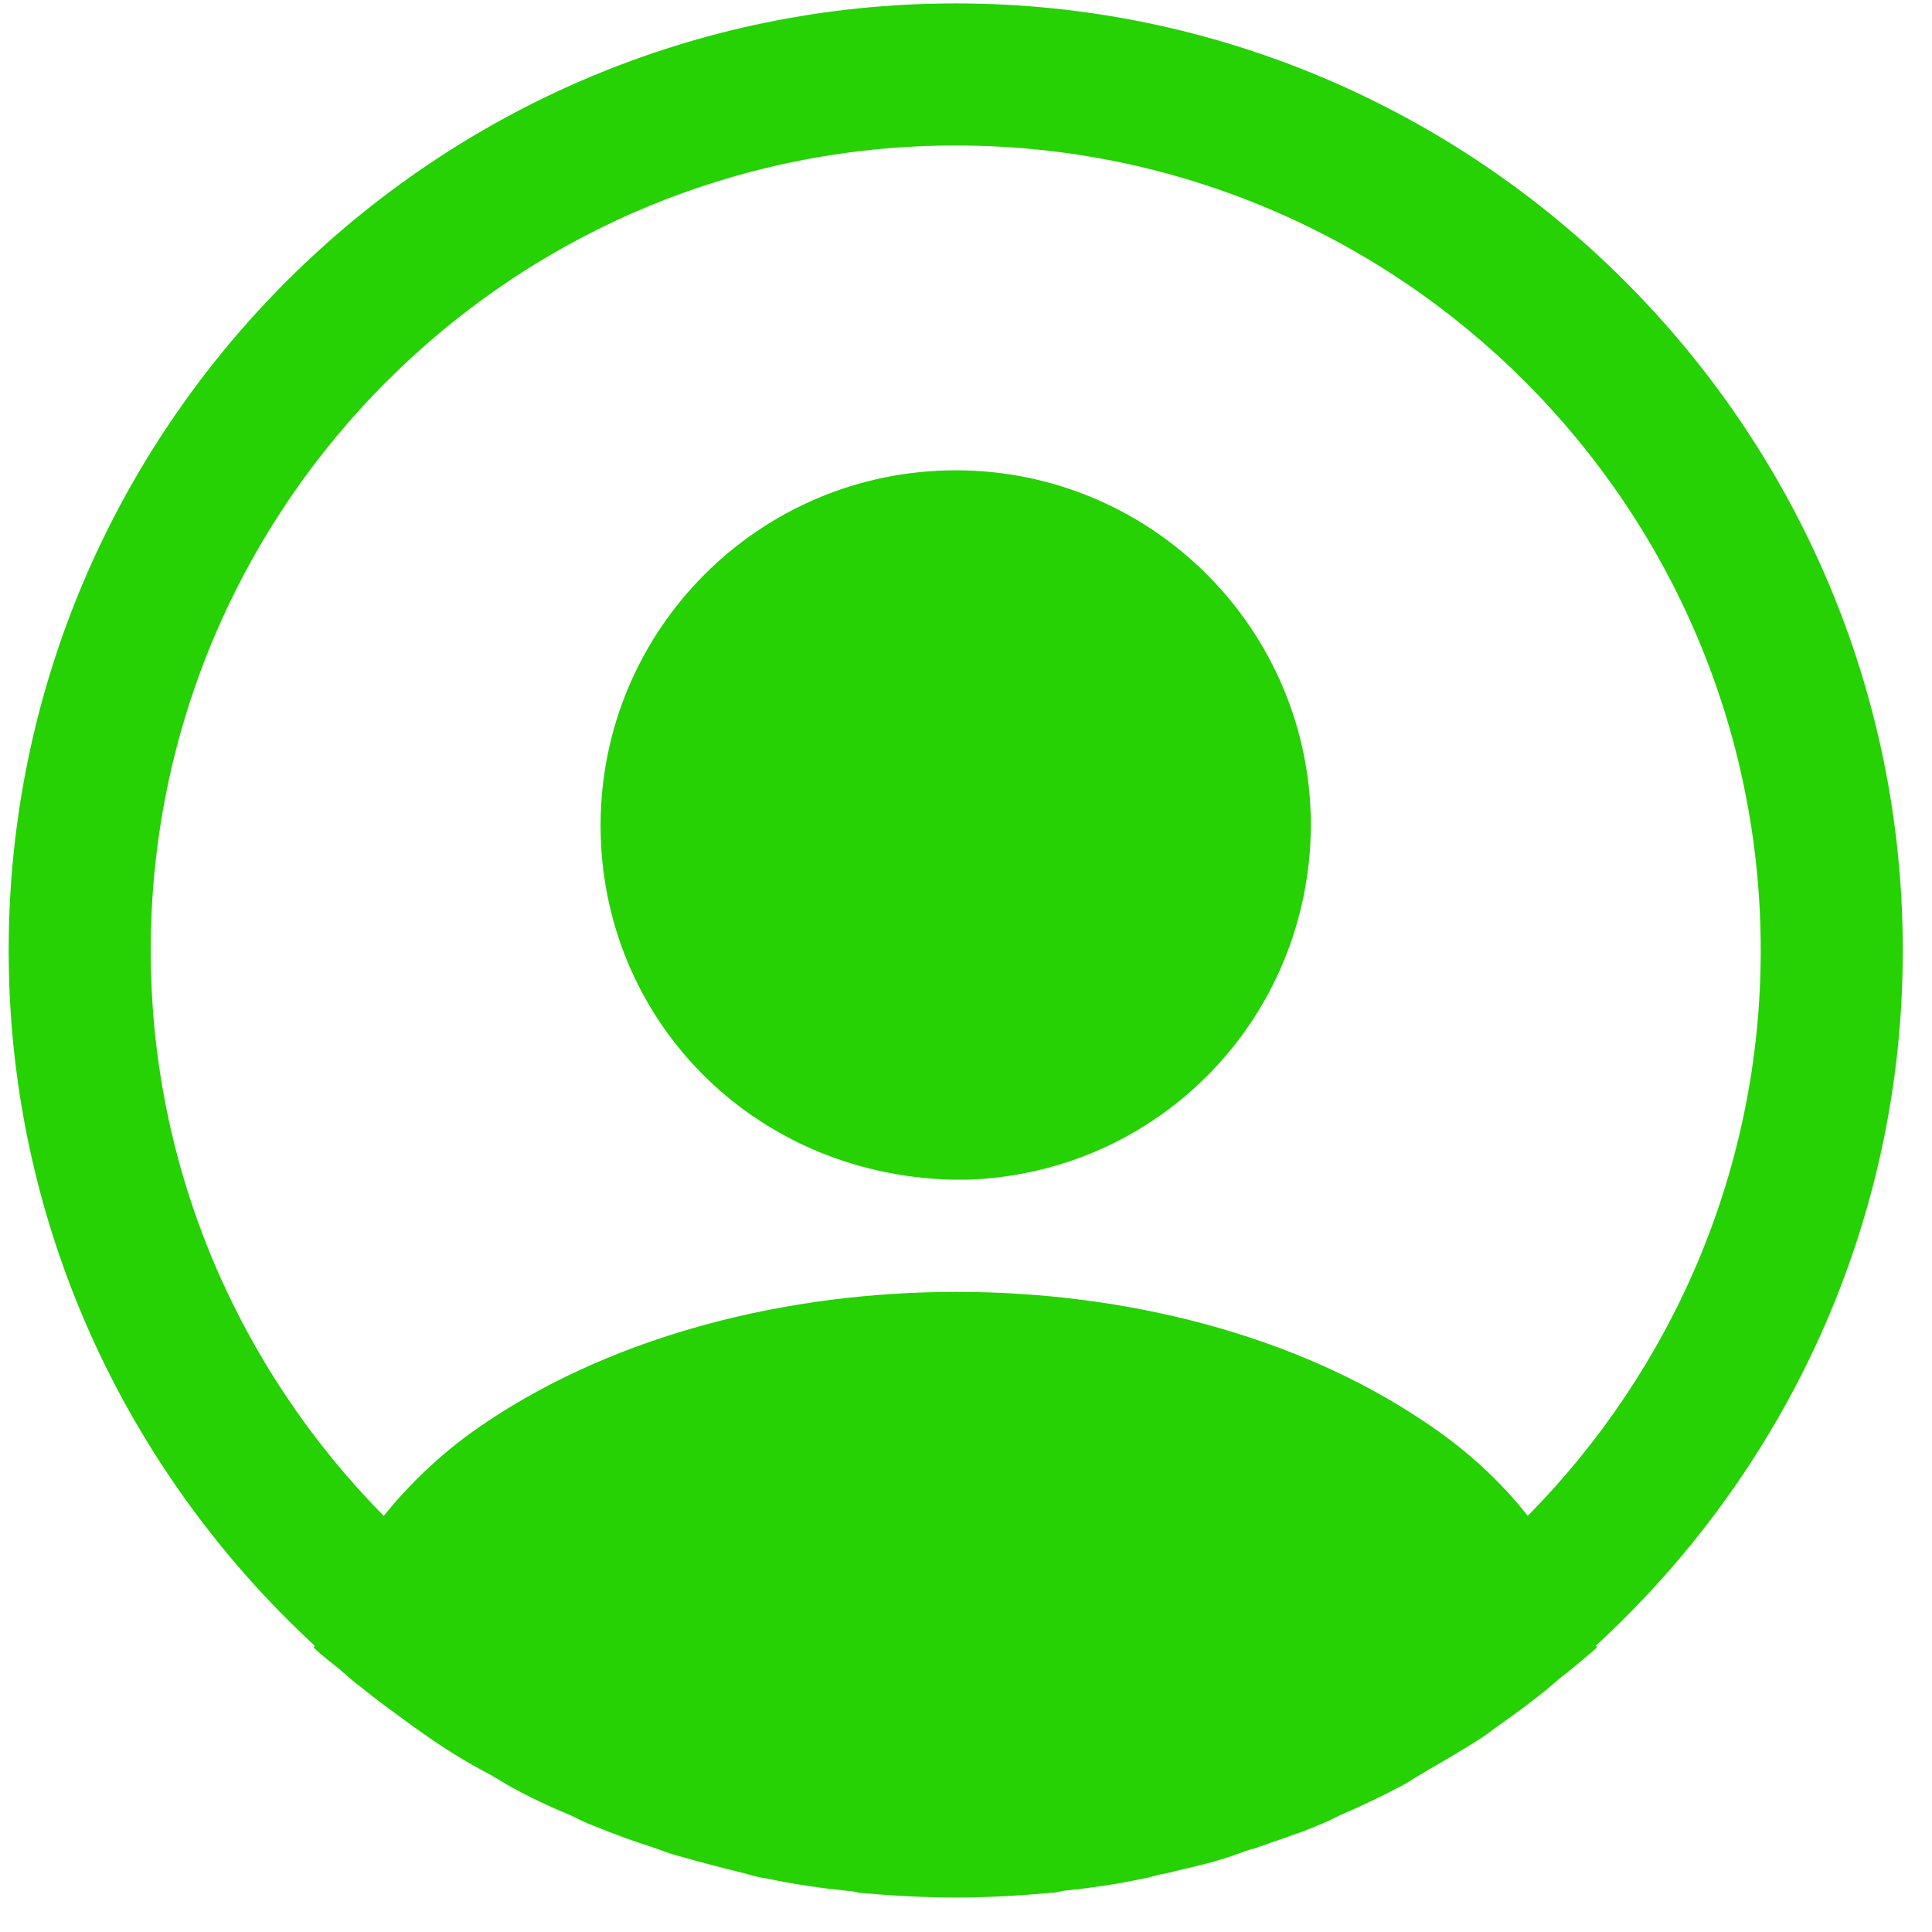
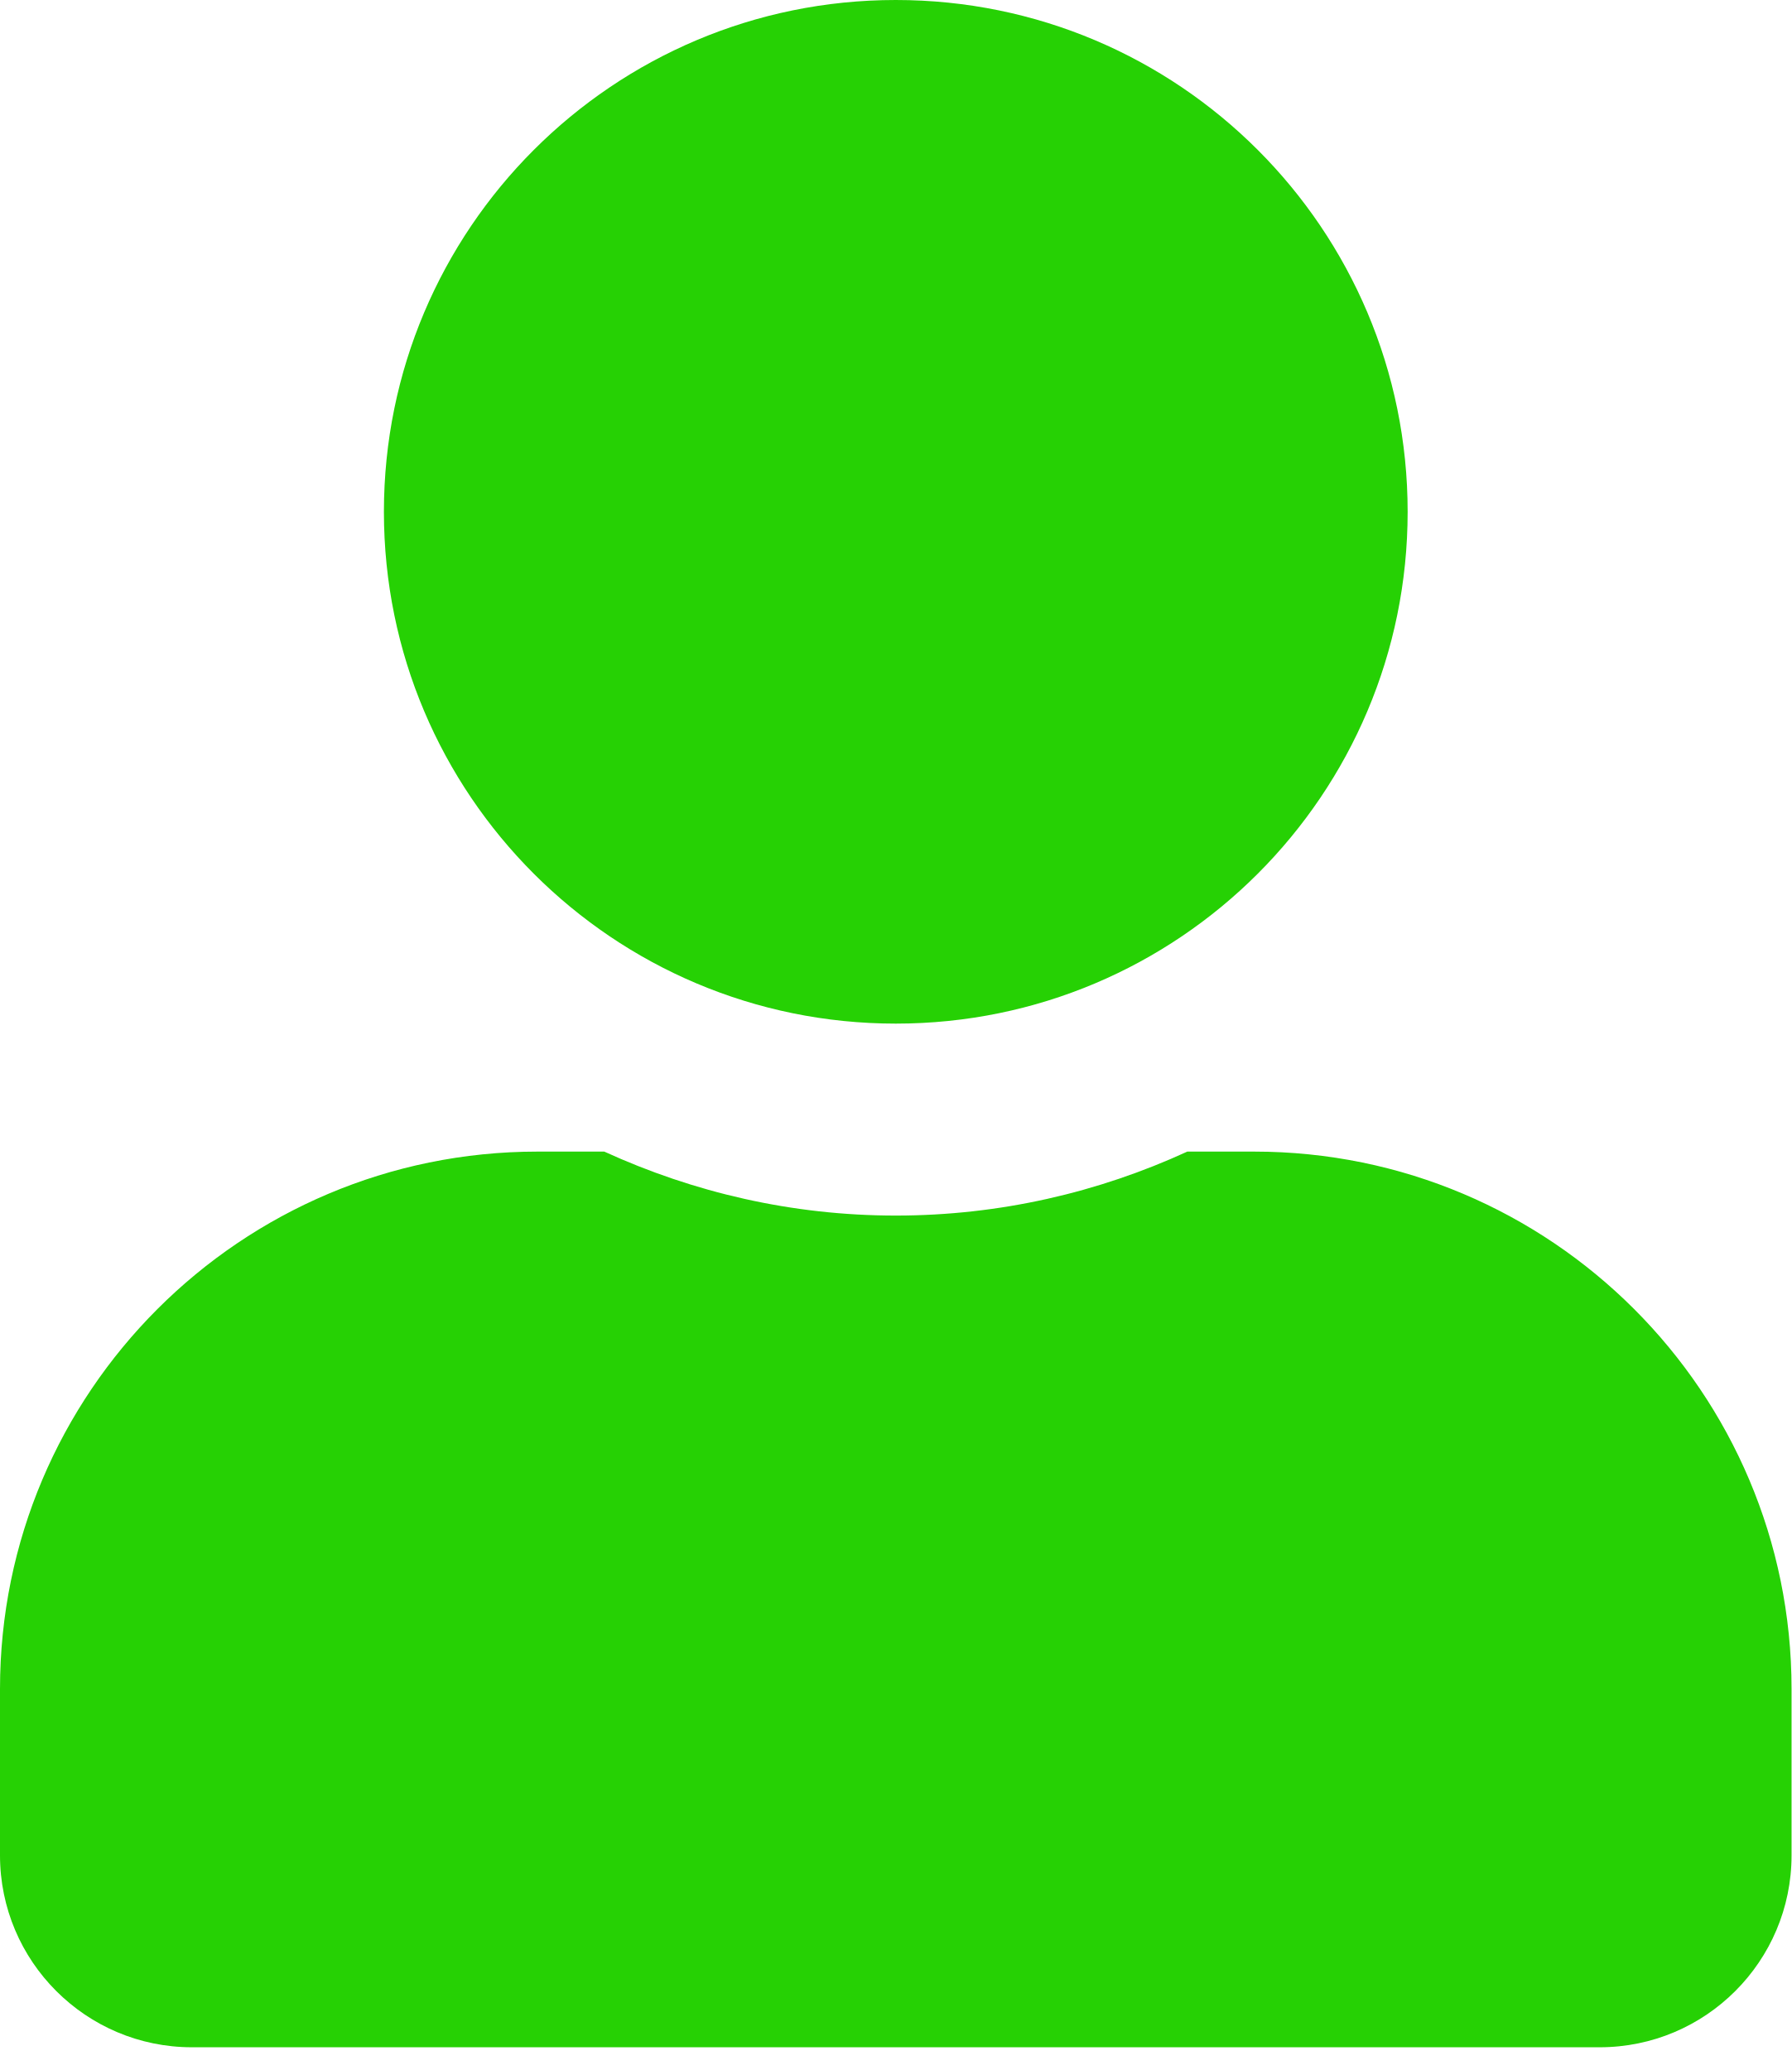
- <svg xmlns="http://www.w3.org/2000/svg" width="51" height="51" viewBox="0 0 51 51" fill="none">
-   <path d="M50.229 25.09C50.229 11.315 39.004 0.09 25.229 0.09C11.454 0.09 0.229 11.315 0.229 25.09C0.229 32.34 3.354 38.865 8.304 43.44C8.304 43.465 8.304 43.465 8.279 43.49C8.529 43.74 8.829 43.94 9.079 44.165C9.229 44.29 9.354 44.415 9.504 44.515C9.954 44.89 10.454 45.24 10.929 45.59C11.104 45.715 11.254 45.815 11.429 45.94C11.904 46.265 12.404 46.565 12.929 46.84C13.104 46.94 13.304 47.065 13.479 47.165C13.979 47.44 14.504 47.69 15.054 47.915C15.254 48.015 15.454 48.115 15.654 48.19C16.204 48.415 16.754 48.615 17.304 48.79C17.504 48.865 17.704 48.94 17.904 48.99C18.504 49.165 19.104 49.315 19.704 49.465C19.879 49.515 20.054 49.565 20.254 49.59C20.954 49.74 21.654 49.84 22.379 49.915C22.479 49.915 22.579 49.94 22.679 49.965C23.529 50.04 24.379 50.09 25.229 50.09C26.079 50.09 26.929 50.04 27.754 49.965C27.854 49.965 27.954 49.94 28.054 49.915C28.779 49.84 29.479 49.74 30.179 49.59C30.354 49.565 30.529 49.49 30.729 49.465C31.329 49.315 31.954 49.19 32.529 48.99C32.729 48.915 32.929 48.84 33.129 48.79C33.679 48.59 34.254 48.415 34.779 48.19C34.979 48.115 35.179 48.015 35.379 47.915C35.904 47.69 36.429 47.44 36.954 47.165C37.154 47.065 37.329 46.94 37.504 46.84C38.004 46.54 38.504 46.265 39.004 45.94C39.179 45.84 39.329 45.715 39.504 45.59C40.004 45.24 40.479 44.89 40.929 44.515C41.079 44.39 41.204 44.265 41.354 44.165C41.629 43.94 41.904 43.715 42.154 43.49C42.154 43.465 42.154 43.465 42.129 43.44C47.104 38.865 50.229 32.34 50.229 25.09ZM37.579 37.515C30.804 32.965 19.704 32.965 12.879 37.515C11.779 38.24 10.879 39.09 10.129 40.015C6.329 36.165 3.979 30.89 3.979 25.09C3.979 13.365 13.504 3.84 25.229 3.84C36.954 3.84 46.479 13.365 46.479 25.09C46.479 30.89 44.129 36.165 40.329 40.015C39.604 39.09 38.679 38.24 37.579 37.515Z" fill="#26D104" />
-   <path d="M25.229 12.415C20.054 12.415 15.854 16.615 15.854 21.79C15.854 26.865 19.829 30.99 25.104 31.14H25.329H25.504H25.554C30.604 30.965 34.579 26.865 34.604 21.79C34.604 16.615 30.404 12.415 25.229 12.415Z" fill="#26D104" />
+ <svg xmlns="http://www.w3.org/2000/svg" width="45" height="52" viewBox="0 0 45 52" fill="none">
+   <path d="M22.5 25.714C29.602 25.714 35.357 19.959 35.357 12.857C35.357 5.756 29.602 0 22.5 0C15.398 0 9.643 5.756 9.643 12.857C9.643 19.959 15.398 25.714 22.5 25.714ZM31.5 28.929H29.823C27.593 29.953 25.112 30.536 22.5 30.536C19.888 30.536 17.417 29.953 15.178 28.929H13.5C6.047 28.929 0 34.975 0 42.429V46.607C0 49.269 2.16 51.429 4.821 51.429H40.179C42.84 51.429 45 49.269 45 46.607V42.429C45 34.975 38.953 28.929 31.5 28.929Z" fill="#26D104" />
</svg>
